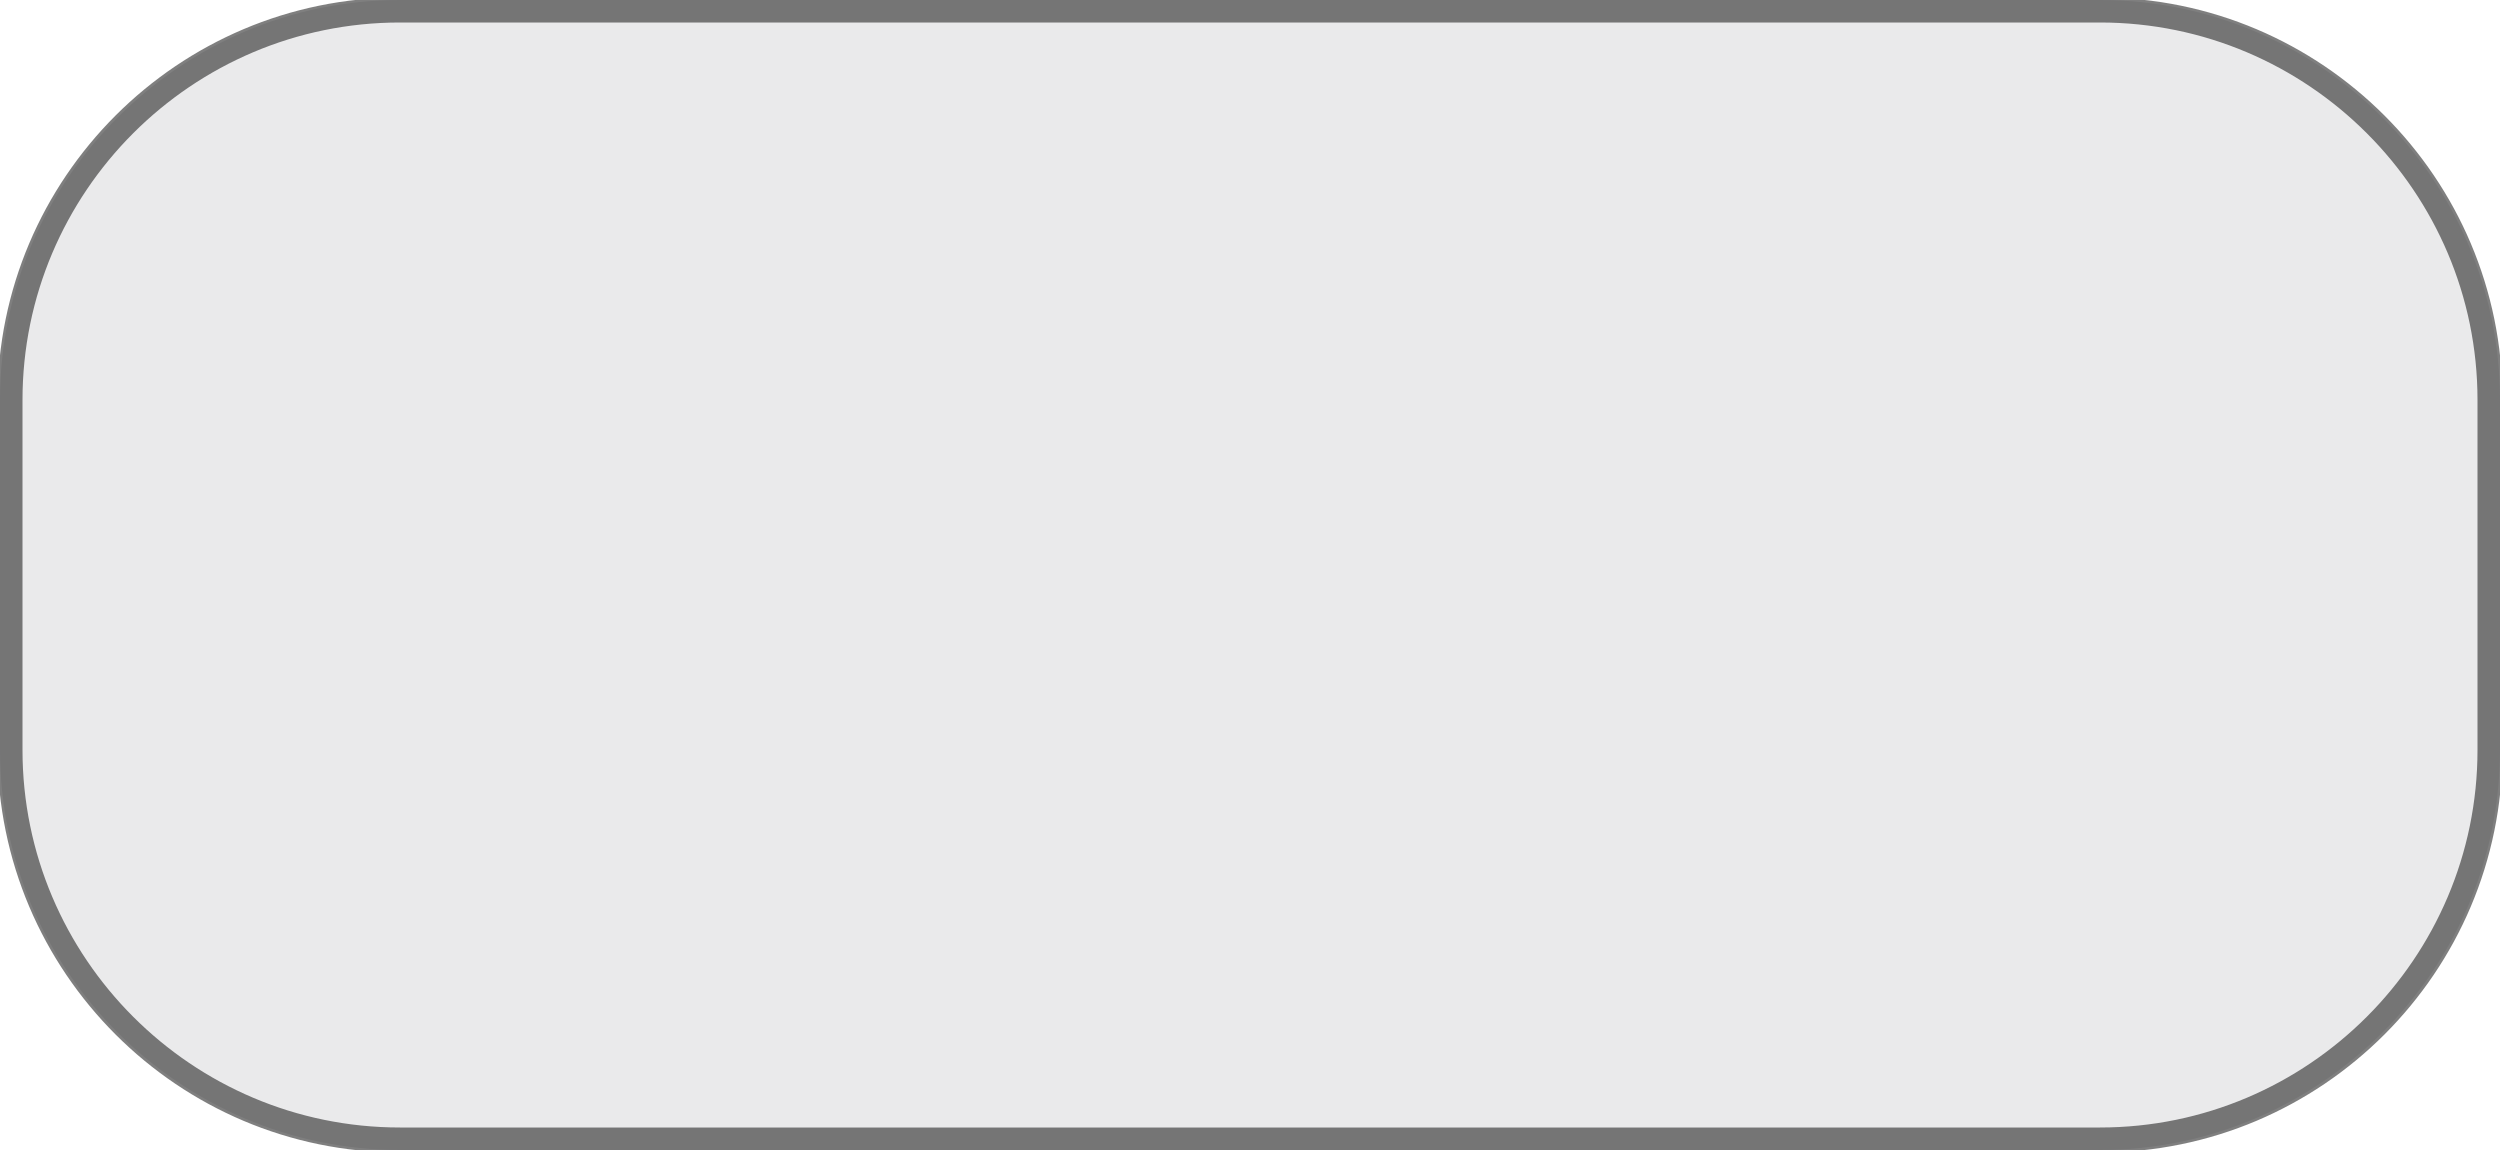
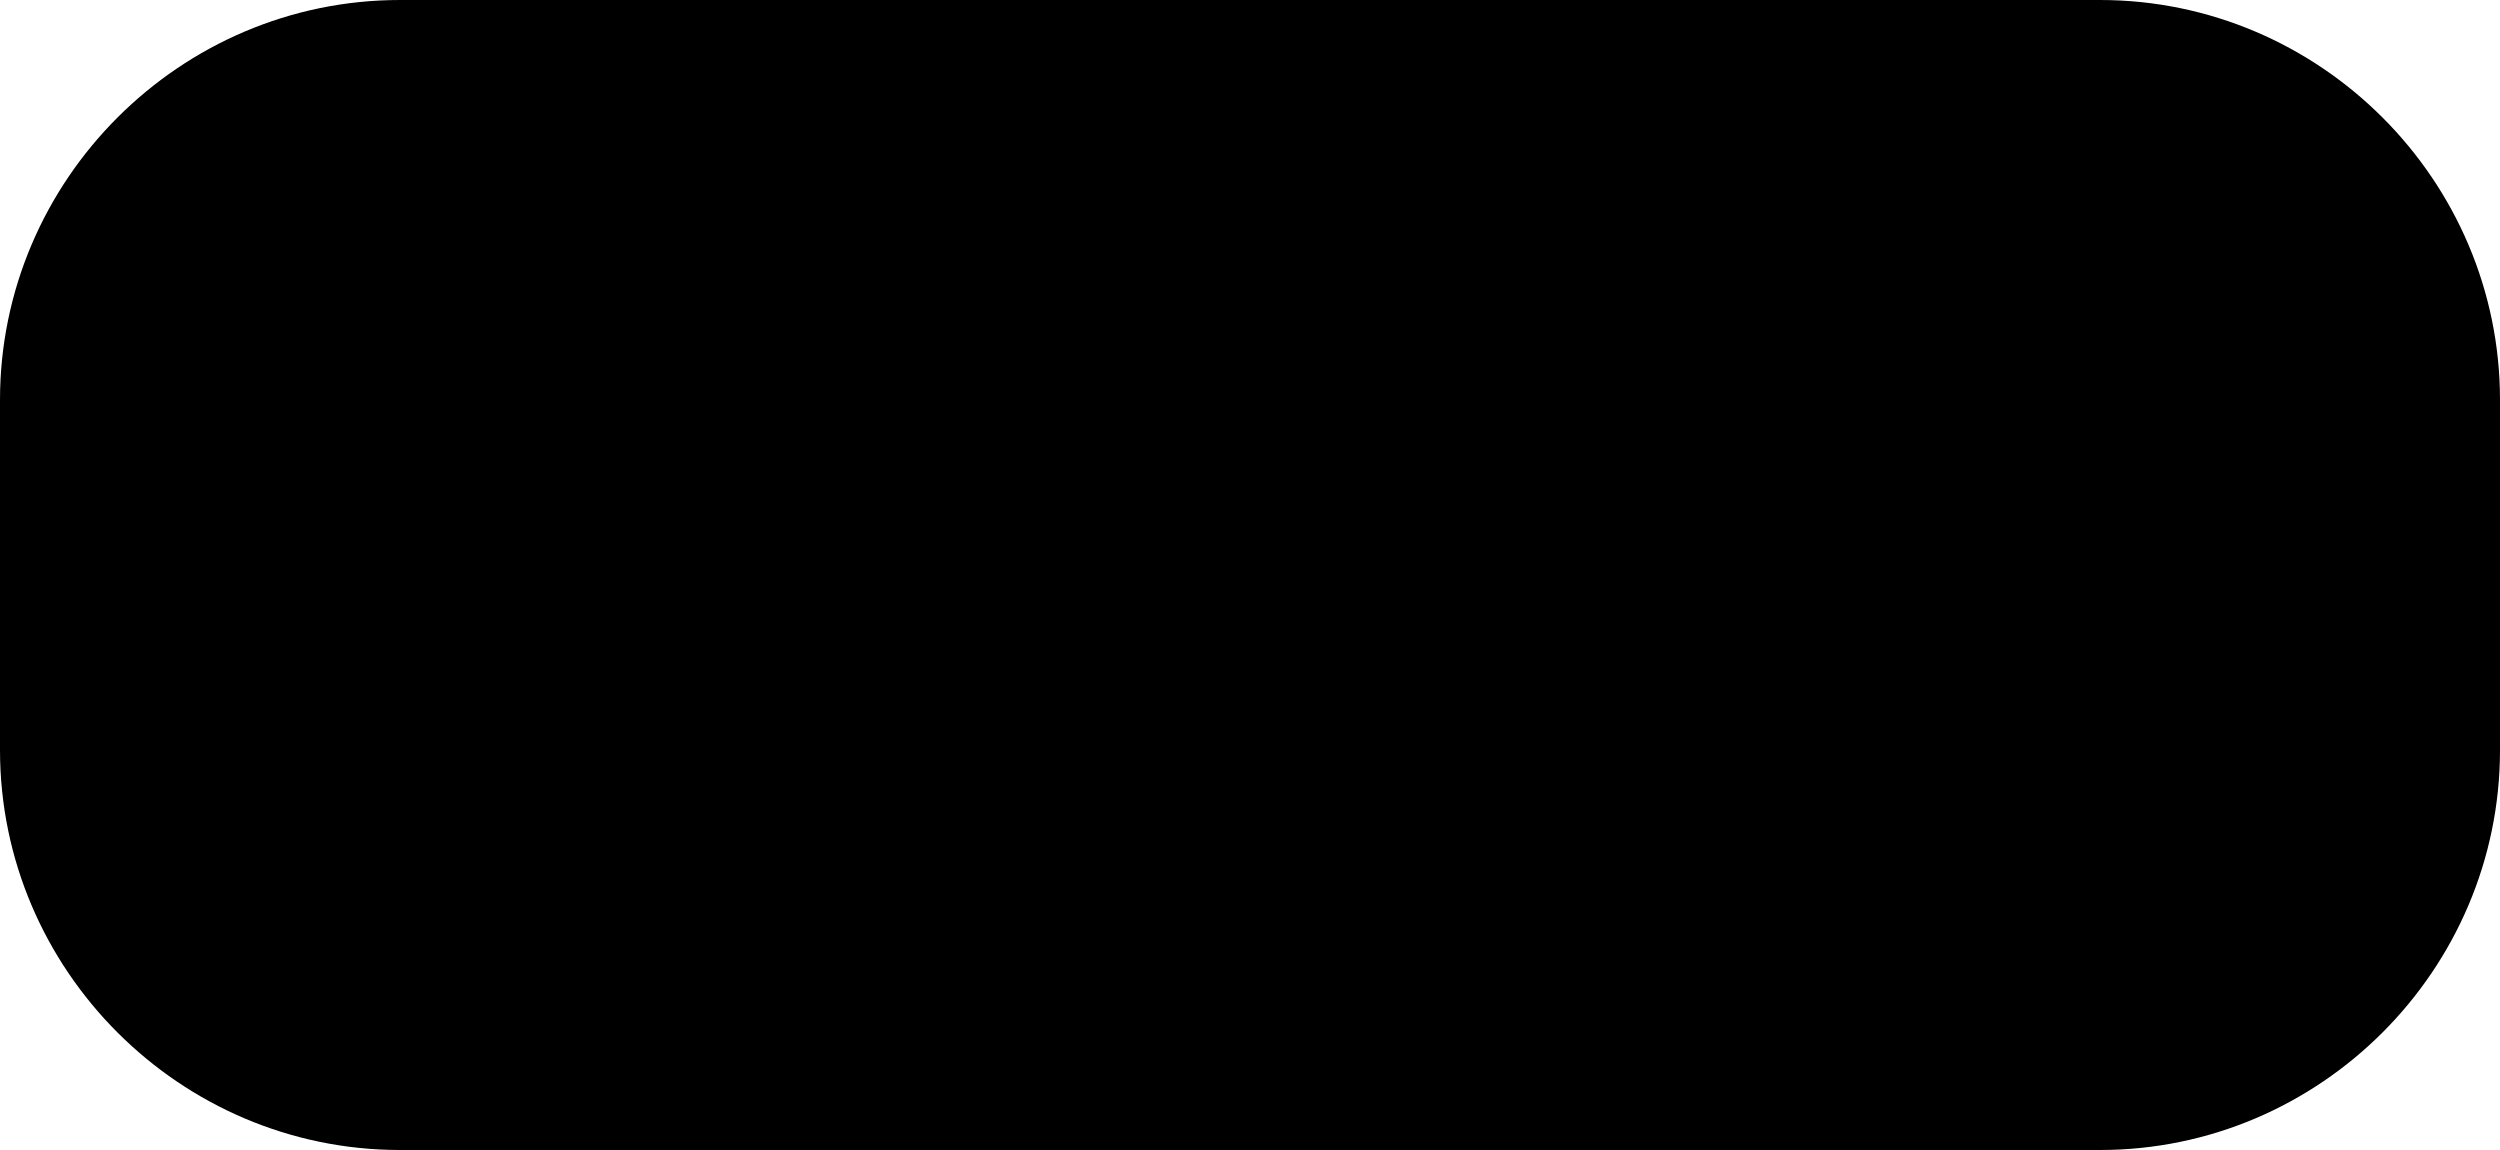
- <svg xmlns="http://www.w3.org/2000/svg" version="1.1" id="Layer_1" x="0px" y="0px" viewBox="0 0 50 23" style="enable-background:new 0 0 50 23;" xml:space="preserve">
-   <style type="text/css">
- 	.st0{fill:#D6D7D9;fill-opacity:0.5;}
- 	.st1{fill:none;stroke:#000000;stroke-width:0.5;stroke-opacity:0.5;}
- </style>
+ <svg xmlns="http://www.w3.org/2000/svg" version="1.1" id="Layer_1" x="0px" y="0px" viewBox="0 0 50 23" fill="currentColor" style="enable-background:new 0 0 50 23;" xml:space="preserve">
  <path class="st0" d="M8,0h34c4.4,0,8,3.6,8,8v7c0,4.4-3.6,8-8,8H8c-4.4,0-8-3.6-8-8V8C0,3.6,3.6,0,8,0z" />
  <path class="st1" d="M8,0.2h34c4.3,0,7.8,3.5,7.8,7.8v7c0,4.3-3.5,7.8-7.8,7.8H8c-4.3,0-7.8-3.5-7.8-7.8V8C0.2,3.7,3.7,0.2,8,0.2z" />
</svg>
